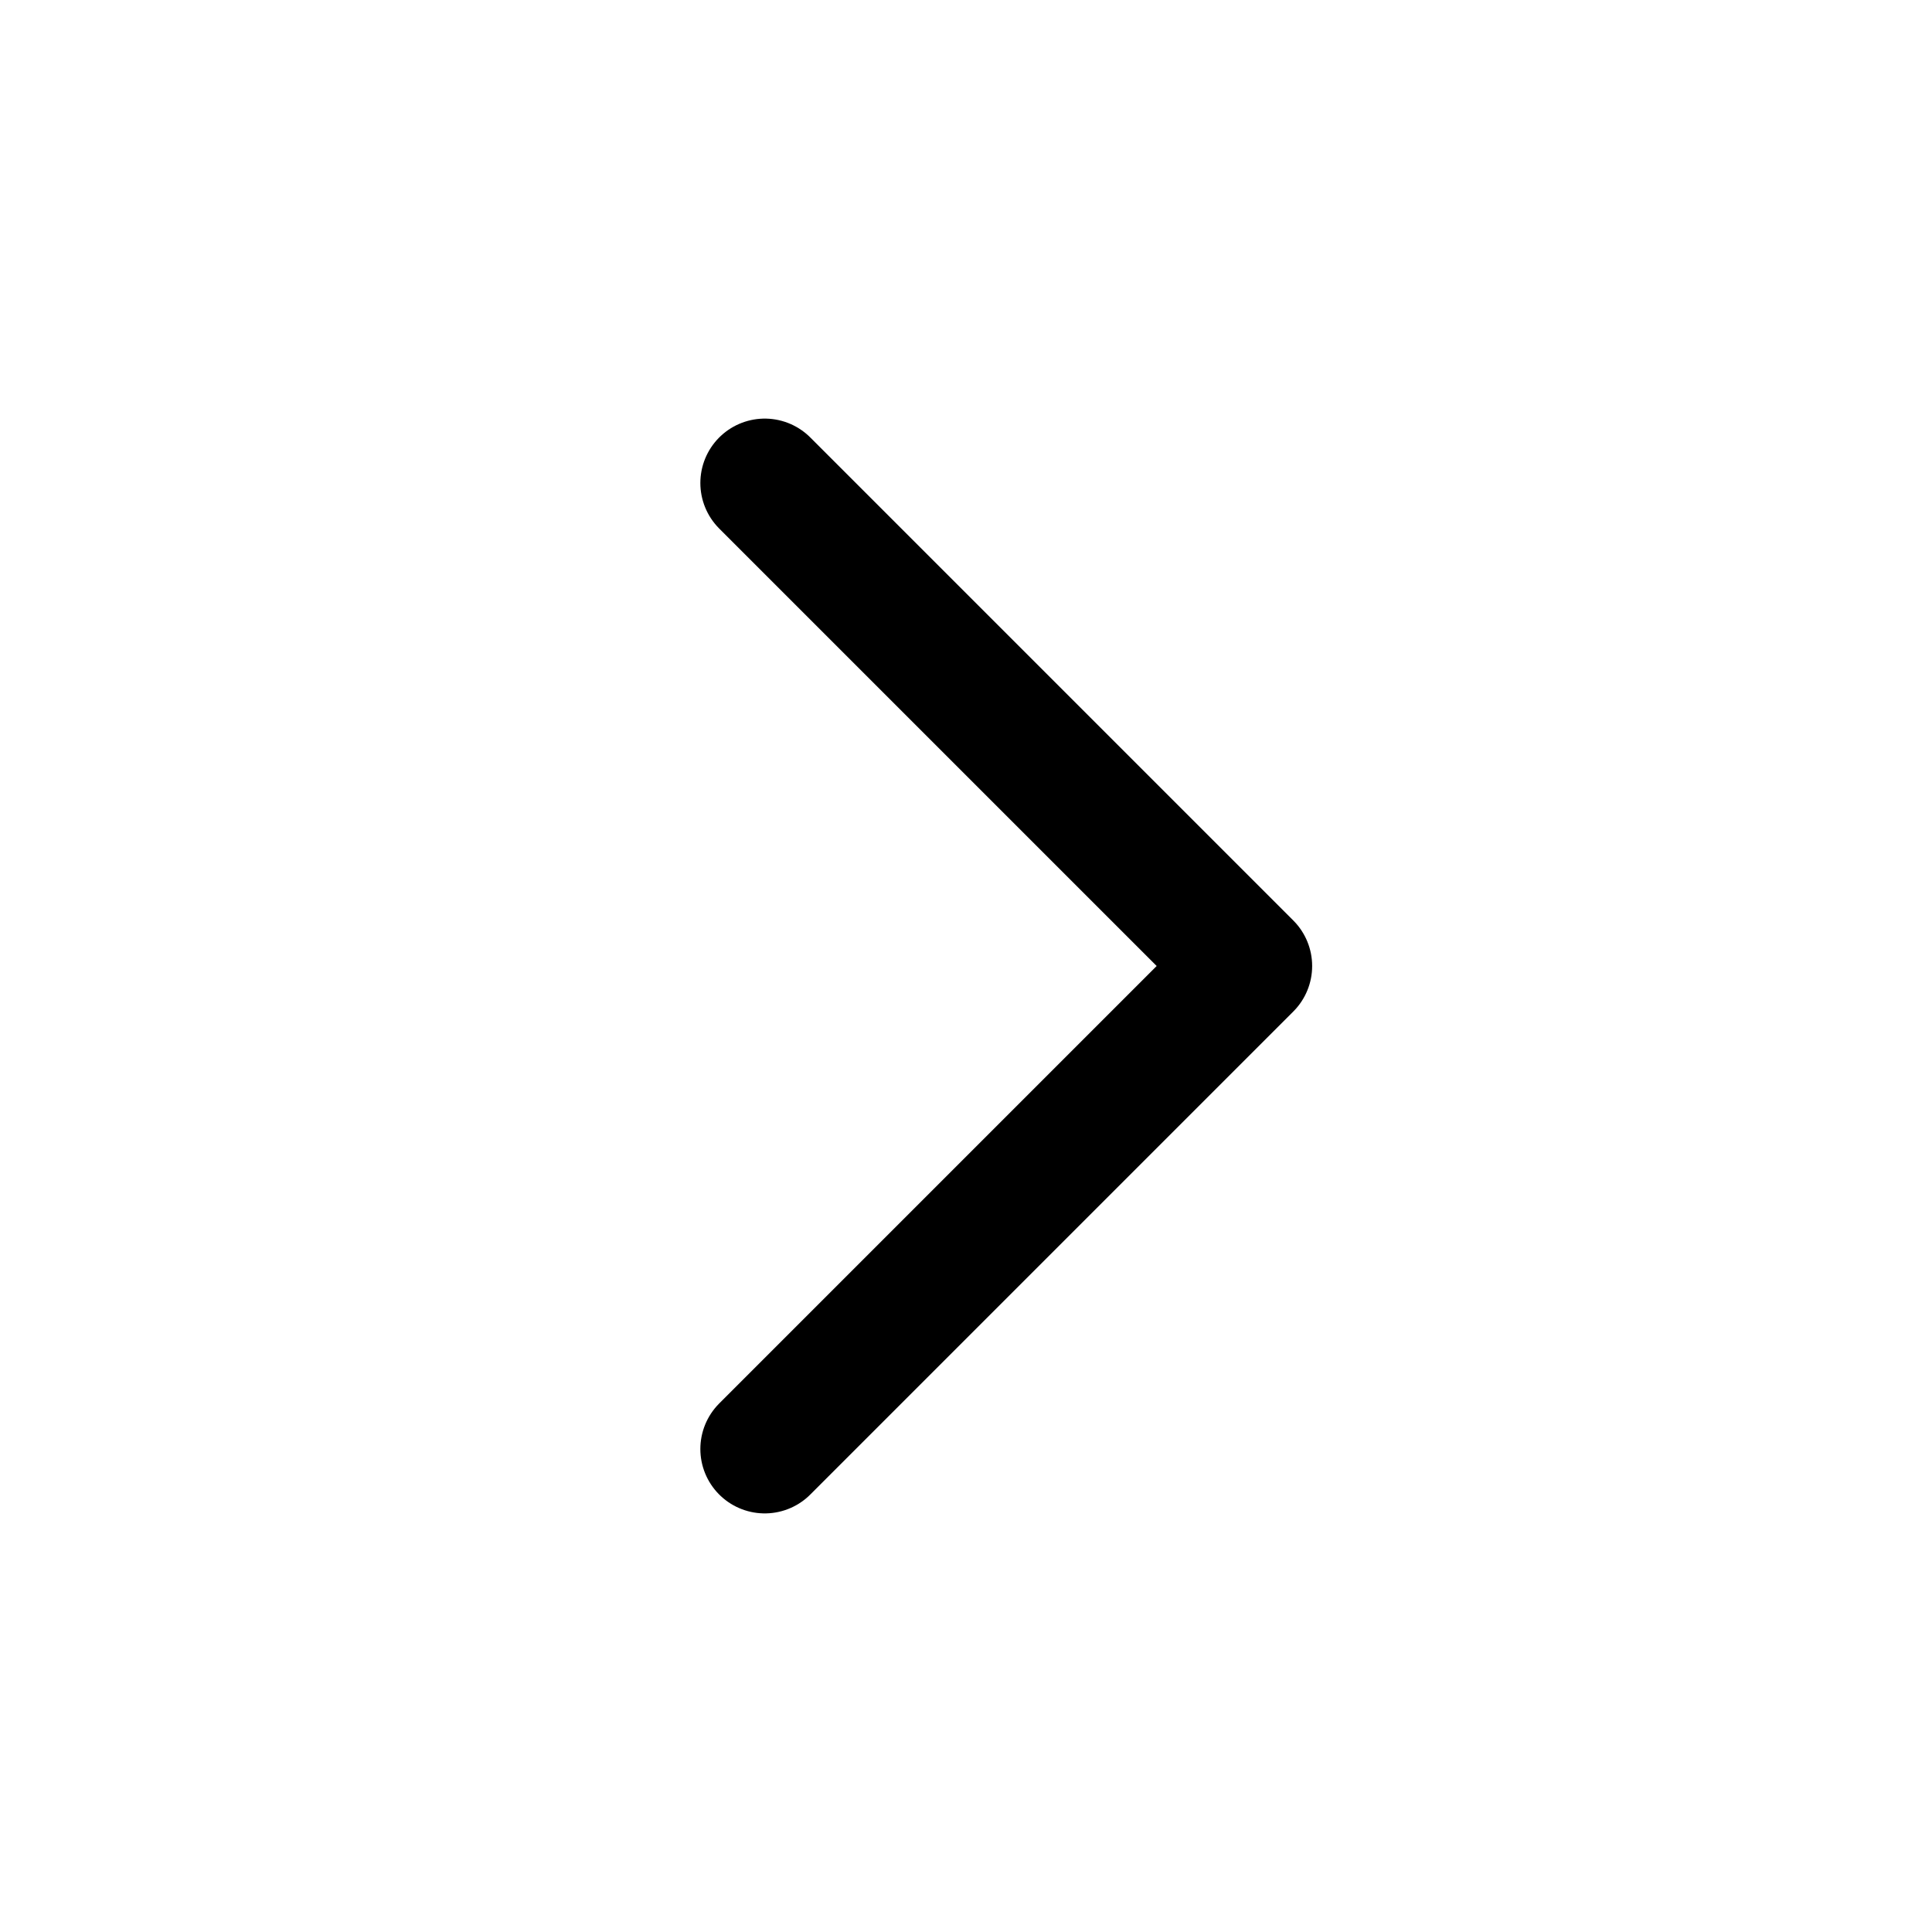
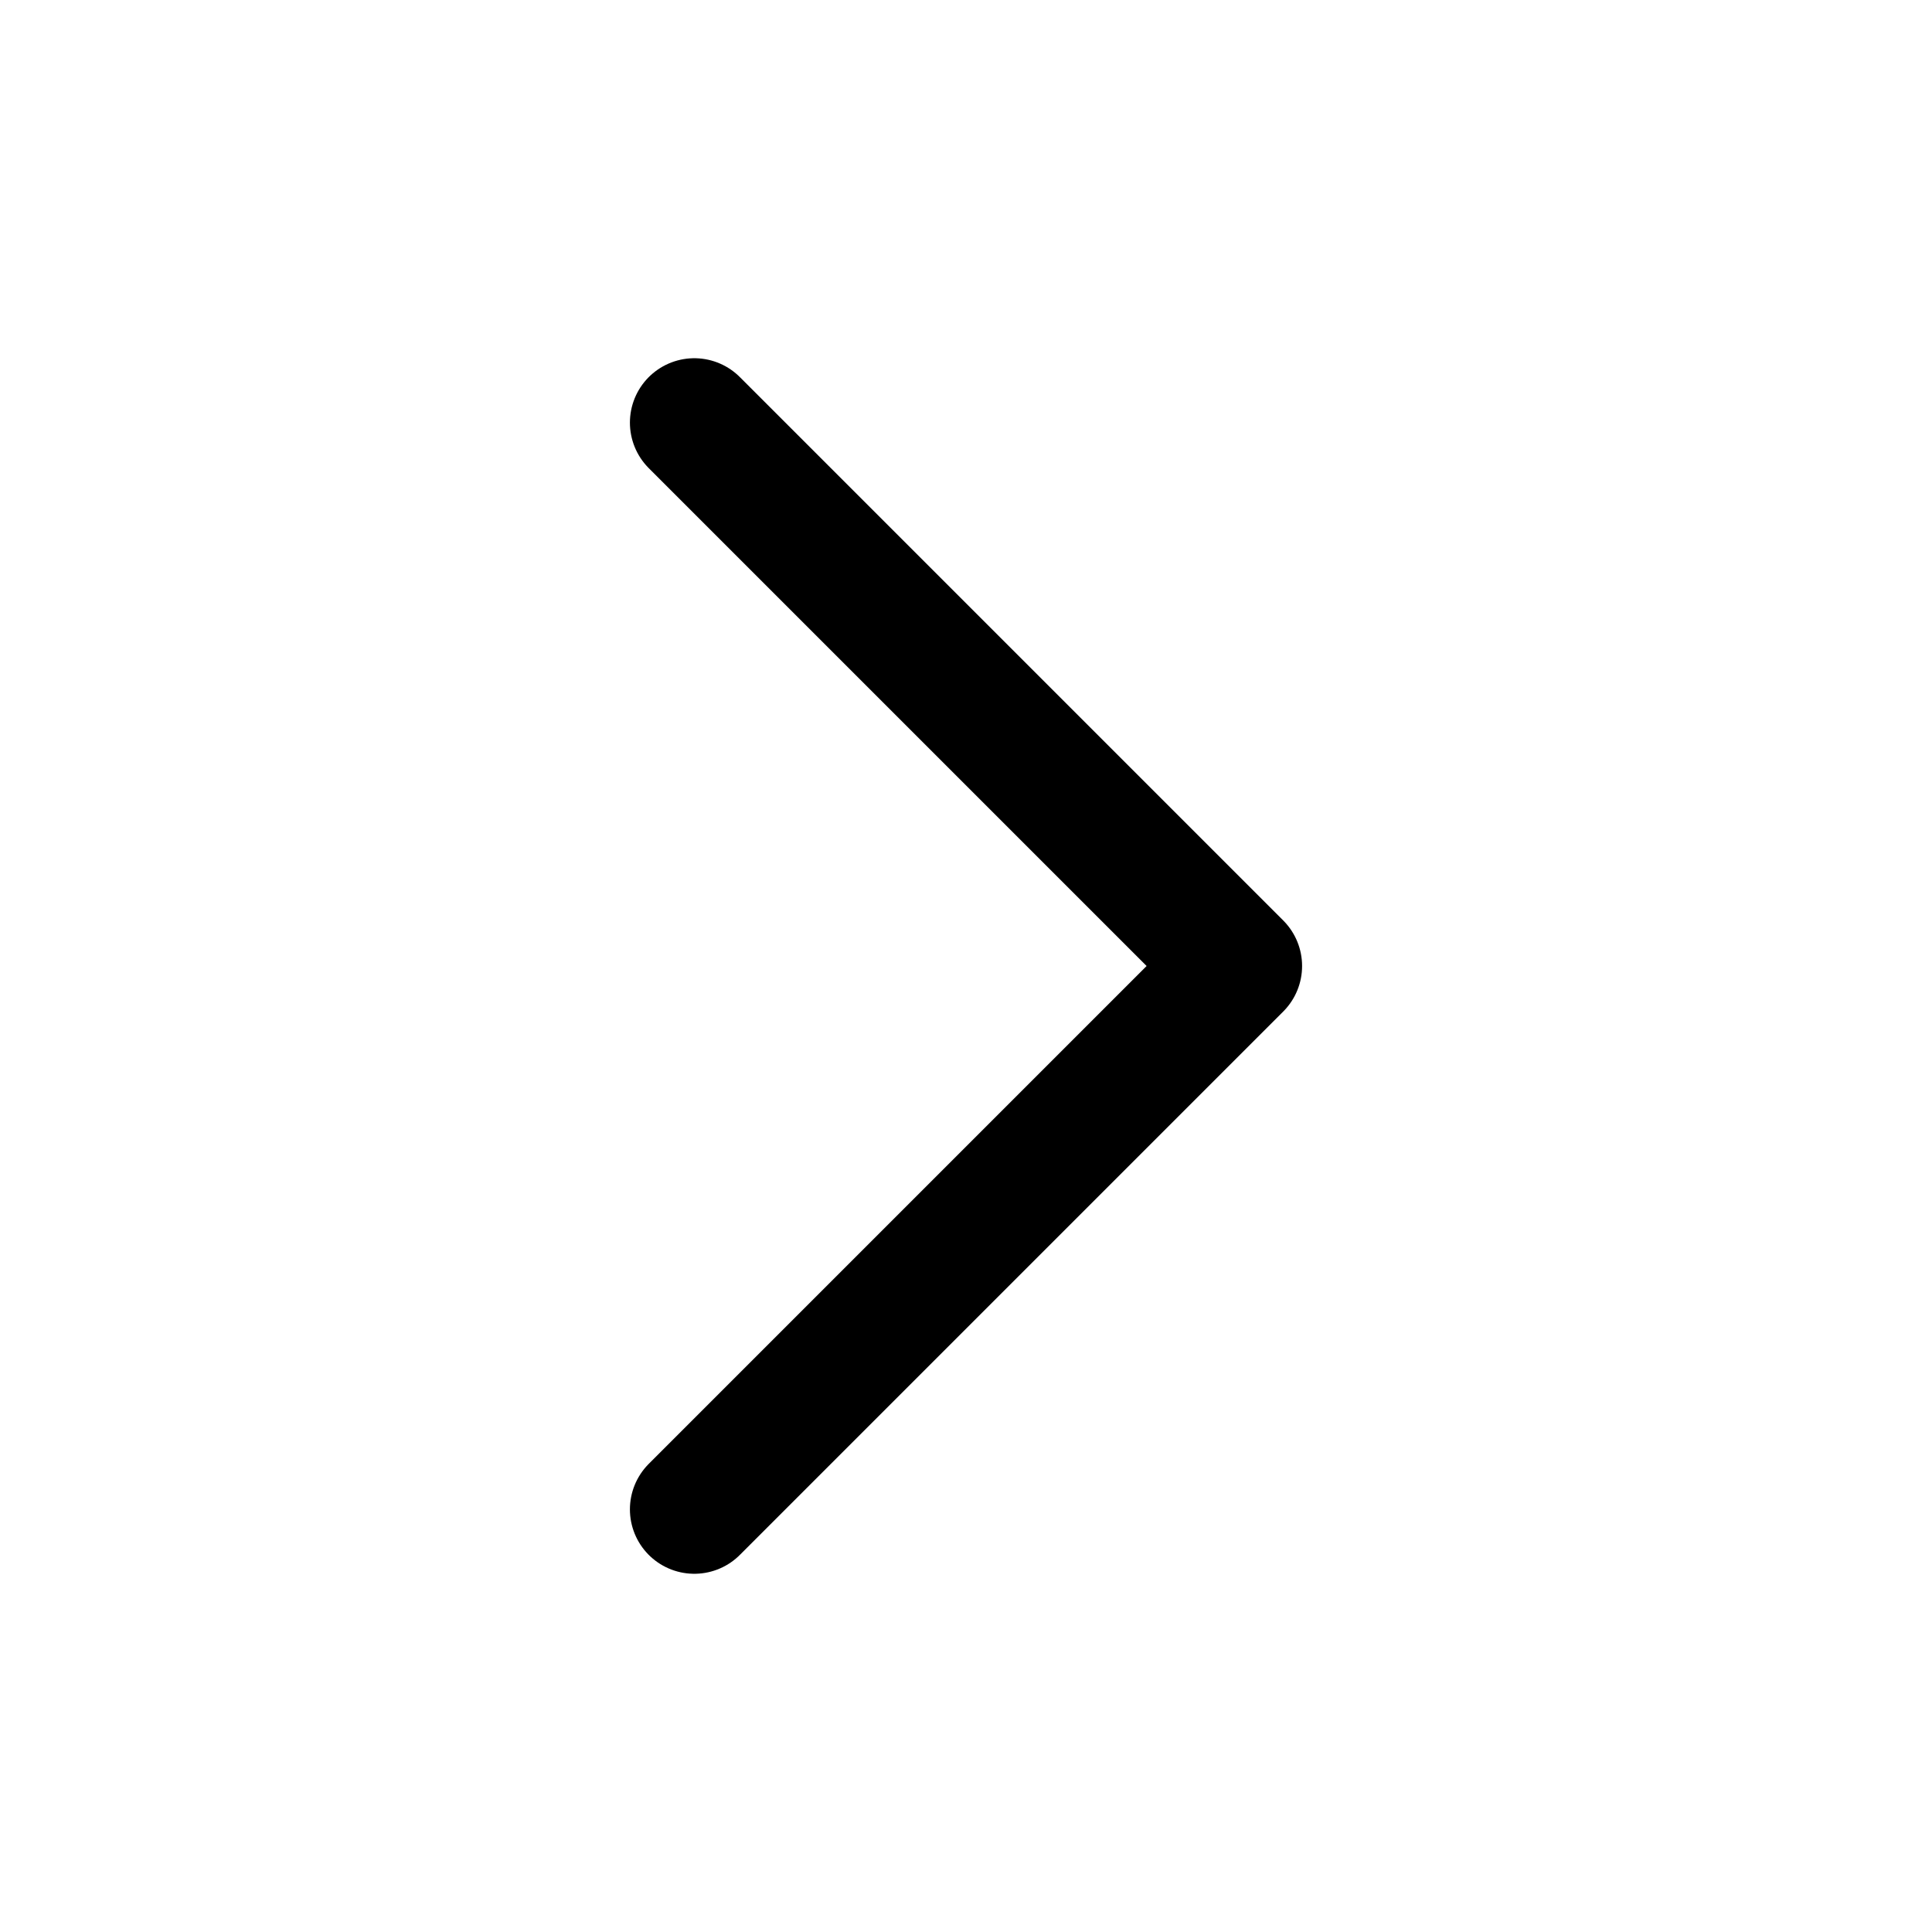
<svg xmlns="http://www.w3.org/2000/svg" width="24" height="24" viewBox="0 0 24 24" fill="none">
-   <path d="M9.5 6L15.5 12L9.5 18" stroke="currentColor" stroke-width="1.6" stroke-linecap="round" stroke-linejoin="round" />
+   <path d="M8.625 18.75L15.375 12L8.625 5.25" stroke="currentColor" stroke-width="1.6" stroke-linecap="round" stroke-linejoin="round" />
</svg>
